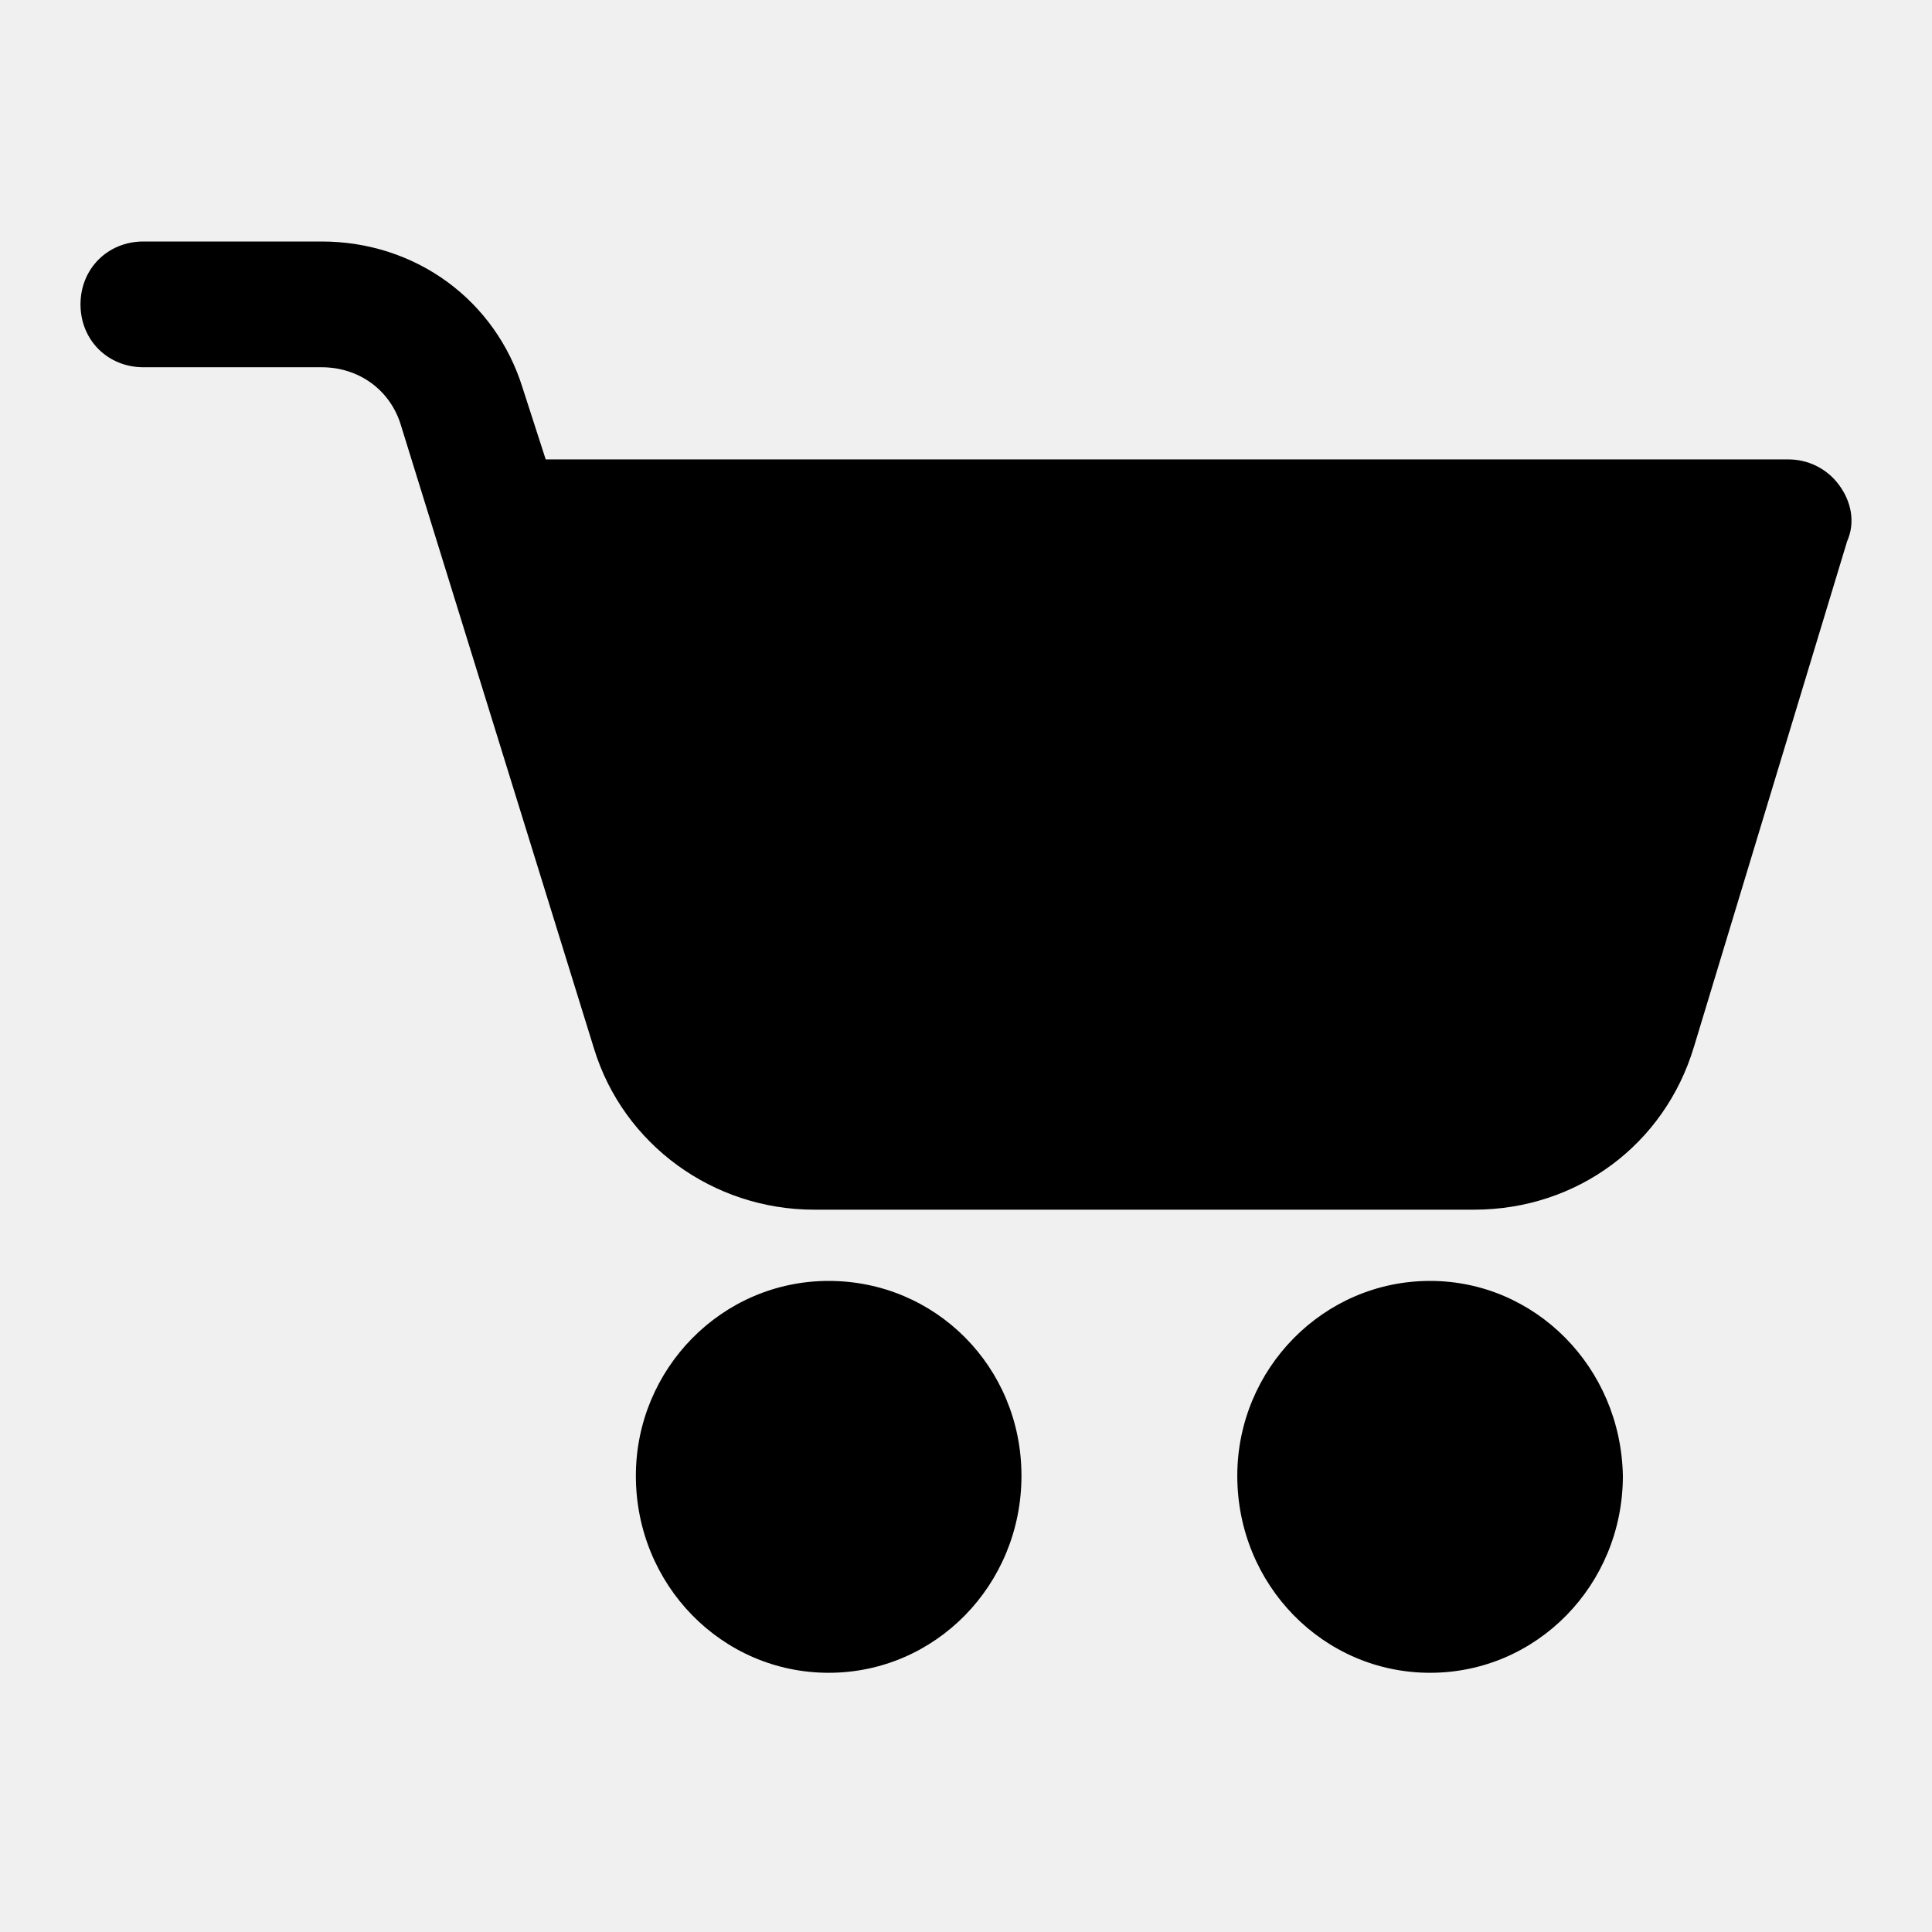
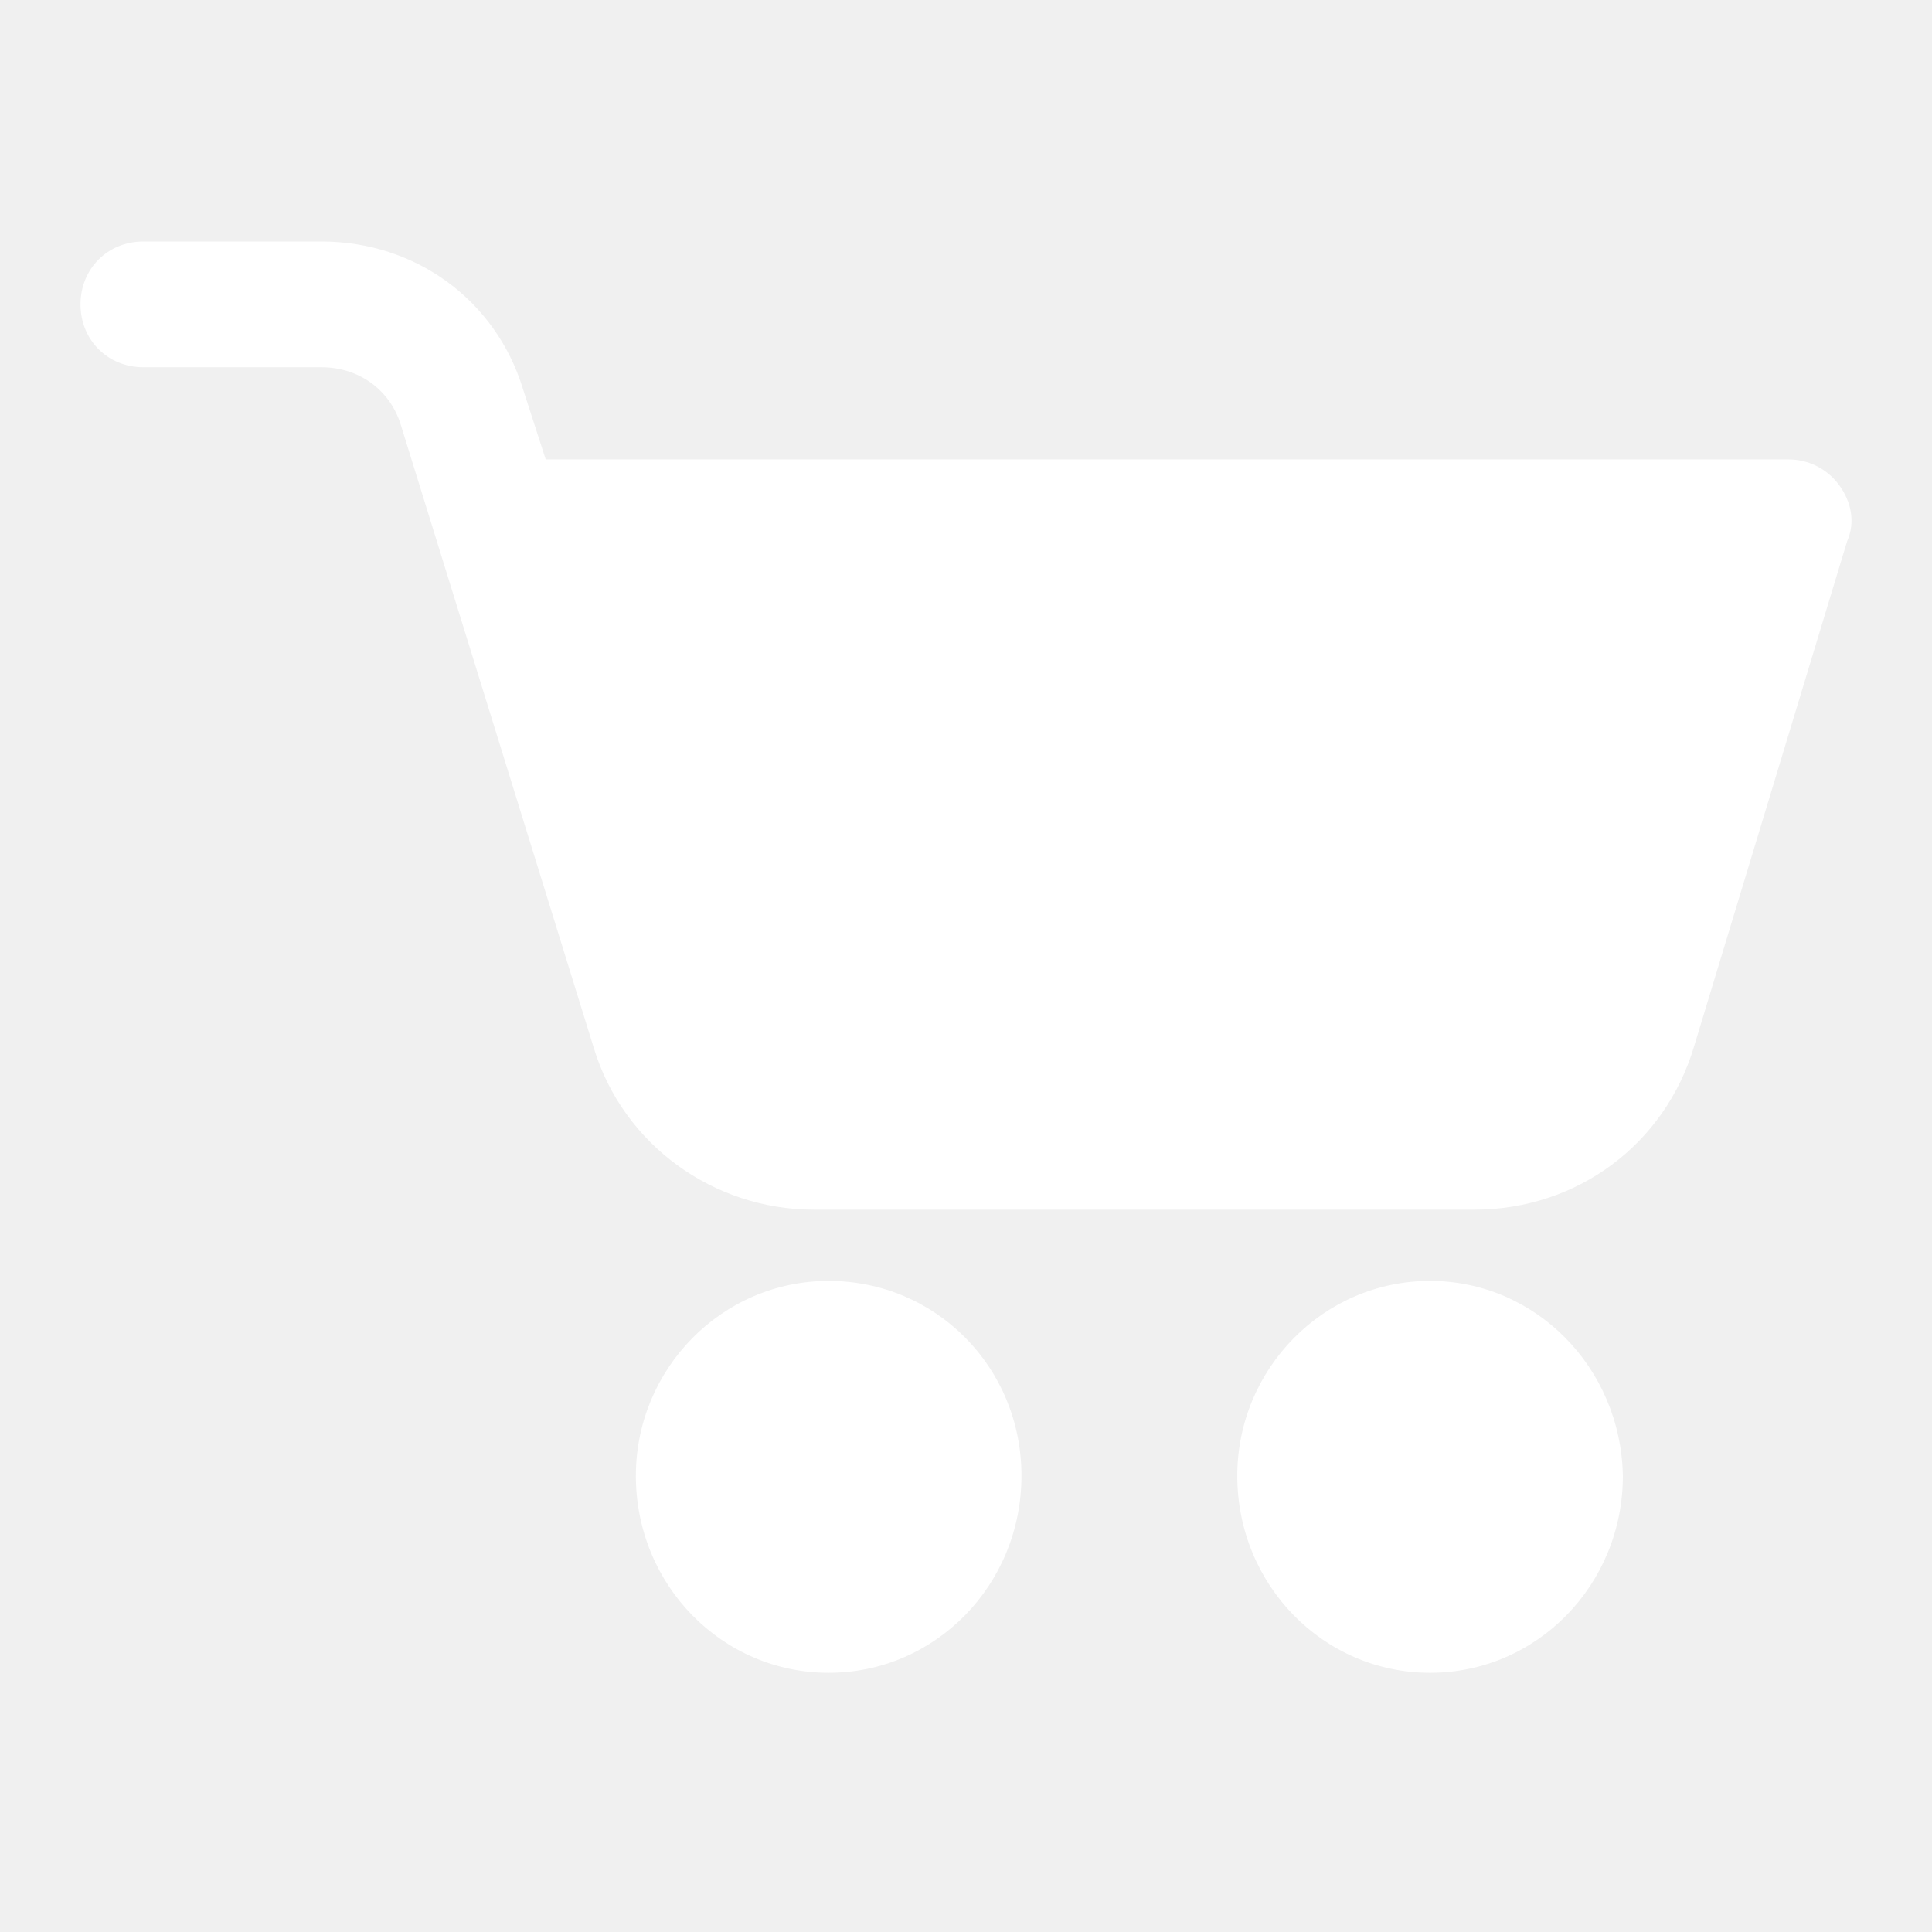
<svg xmlns="http://www.w3.org/2000/svg" width="24" height="24" viewBox="0 0 24 24" fill="none">
-   <path fill-rule="evenodd" clip-rule="evenodd" d="M22.217 5.707C22.451 5.707 22.686 5.812 22.842 6.02C22.998 6.228 23.05 6.488 22.946 6.723L21.045 12.997C20.681 14.22 19.588 15.027 18.312 15.027H10.112C8.862 15.027 7.743 14.22 7.378 13.023L4.983 5.291C4.853 4.848 4.462 4.562 3.994 4.562H1.781C1.338 4.562 1 4.224 1 3.781C1 3.338 1.338 3 1.781 3H3.994C5.165 3 6.155 3.729 6.493 4.822L6.779 5.707H22.217ZM10.294 15.912C8.966 15.912 7.899 17.006 7.899 18.333C7.899 19.687 8.966 20.78 10.294 20.78C11.621 20.78 12.689 19.687 12.689 18.333C12.689 16.98 11.621 15.912 10.294 15.912ZM17.765 15.912C16.438 15.912 15.37 17.006 15.37 18.333C15.37 19.687 16.438 20.78 17.765 20.78C19.093 20.78 20.16 19.687 20.16 18.333C20.134 16.98 19.067 15.912 17.765 15.912Z" fill="black" />
+   <path fill-rule="evenodd" clip-rule="evenodd" d="M22.217 5.707C22.451 5.707 22.686 5.812 22.842 6.02C22.998 6.228 23.05 6.488 22.946 6.723L21.045 12.997C20.681 14.22 19.588 15.027 18.312 15.027H10.112C8.862 15.027 7.743 14.22 7.378 13.023L4.983 5.291C4.853 4.848 4.462 4.562 3.994 4.562H1.781C1.338 4.562 1 4.224 1 3.781C1 3.338 1.338 3 1.781 3H3.994C5.165 3 6.155 3.729 6.493 4.822L6.779 5.707H22.217ZM10.294 15.912C8.966 15.912 7.899 17.006 7.899 18.333C7.899 19.687 8.966 20.78 10.294 20.78C11.621 20.78 12.689 19.687 12.689 18.333C12.689 16.98 11.621 15.912 10.294 15.912ZM17.765 15.912C16.438 15.912 15.37 17.006 15.37 18.333C15.37 19.687 16.438 20.78 17.765 20.78C19.093 20.78 20.16 19.687 20.16 18.333C20.134 16.98 19.067 15.912 17.765 15.912Z" fill="white" />
</svg>
